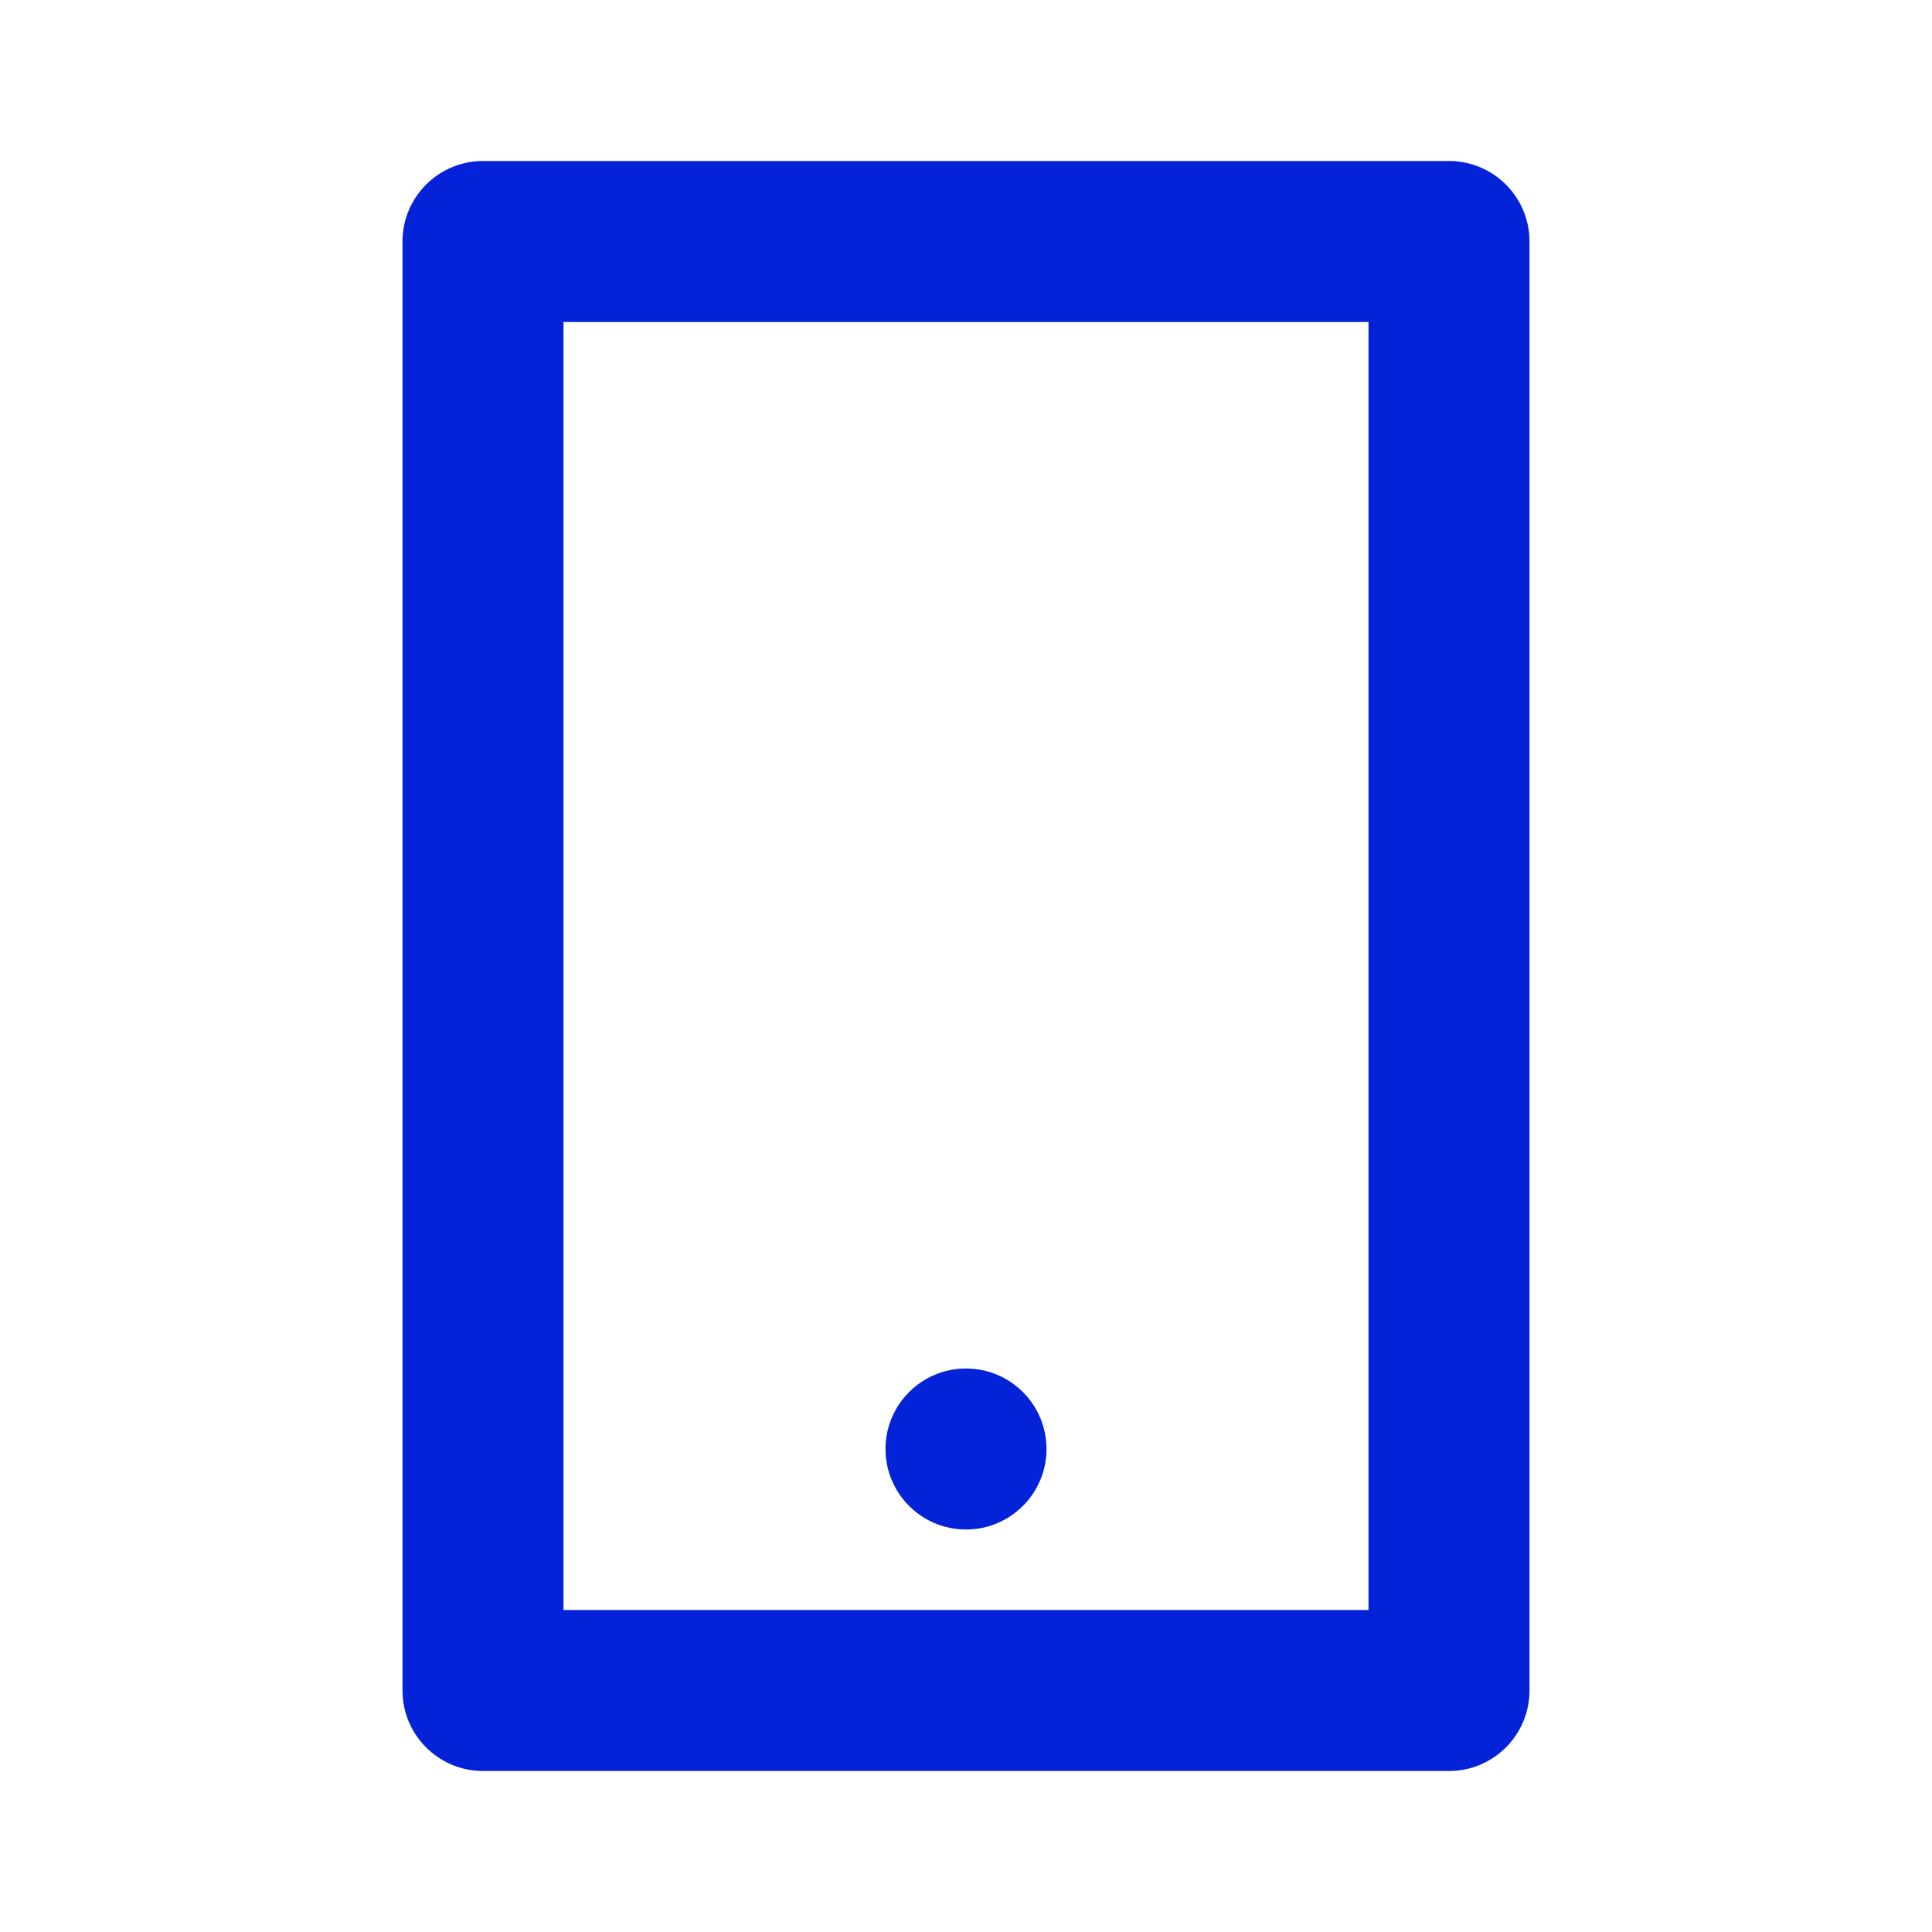
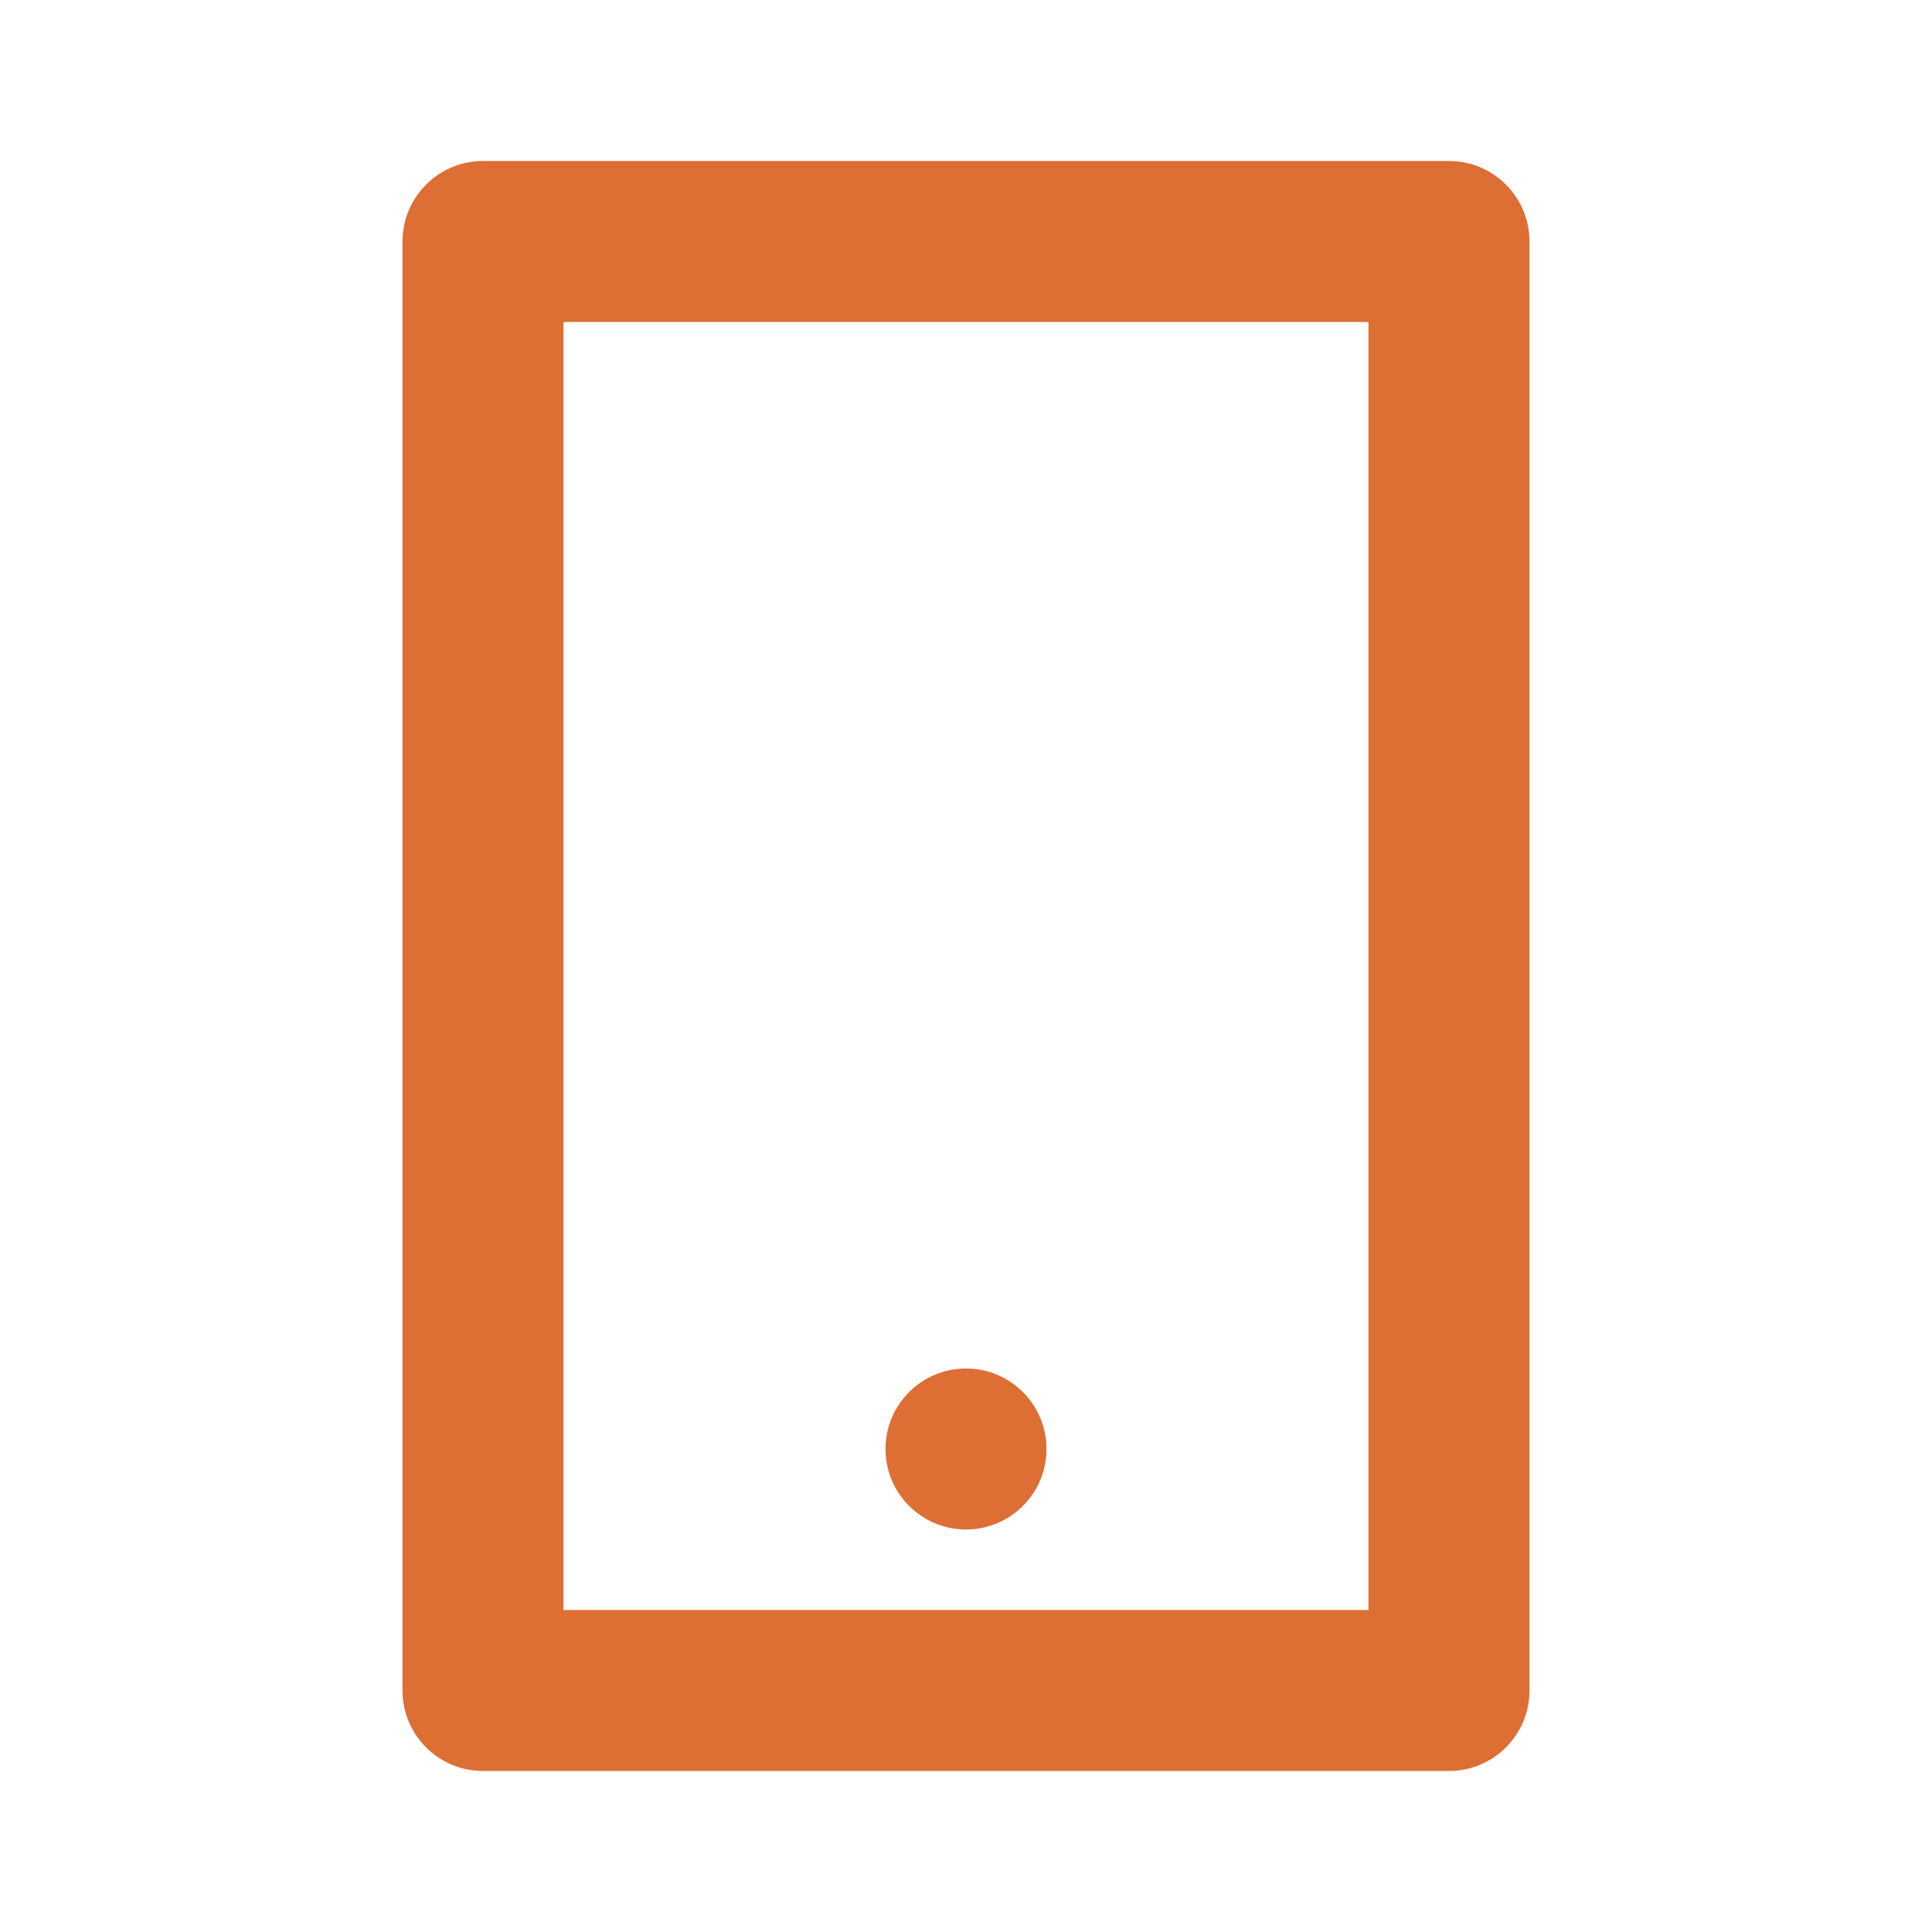
- <svg xmlns="http://www.w3.org/2000/svg" viewBox="0 0 24 24" fill="rgba(4,34,215,1)">
+ <svg xmlns="http://www.w3.org/2000/svg" viewBox="0 0 24 24" fill="rgba(221,110,52,1)">
  <path d="M7 4V20H17V4H7ZM6 2H18C18.552 2 19 2.448 19 3V21C19 21.552 18.552 22 18 22H6C5.448 22 5 21.552 5 21V3C5 2.448 5.448 2 6 2ZM12 17C12.552 17 13 17.448 13 18C13 18.552 12.552 19 12 19C11.448 19 11 18.552 11 18C11 17.448 11.448 17 12 17Z" />
</svg>
